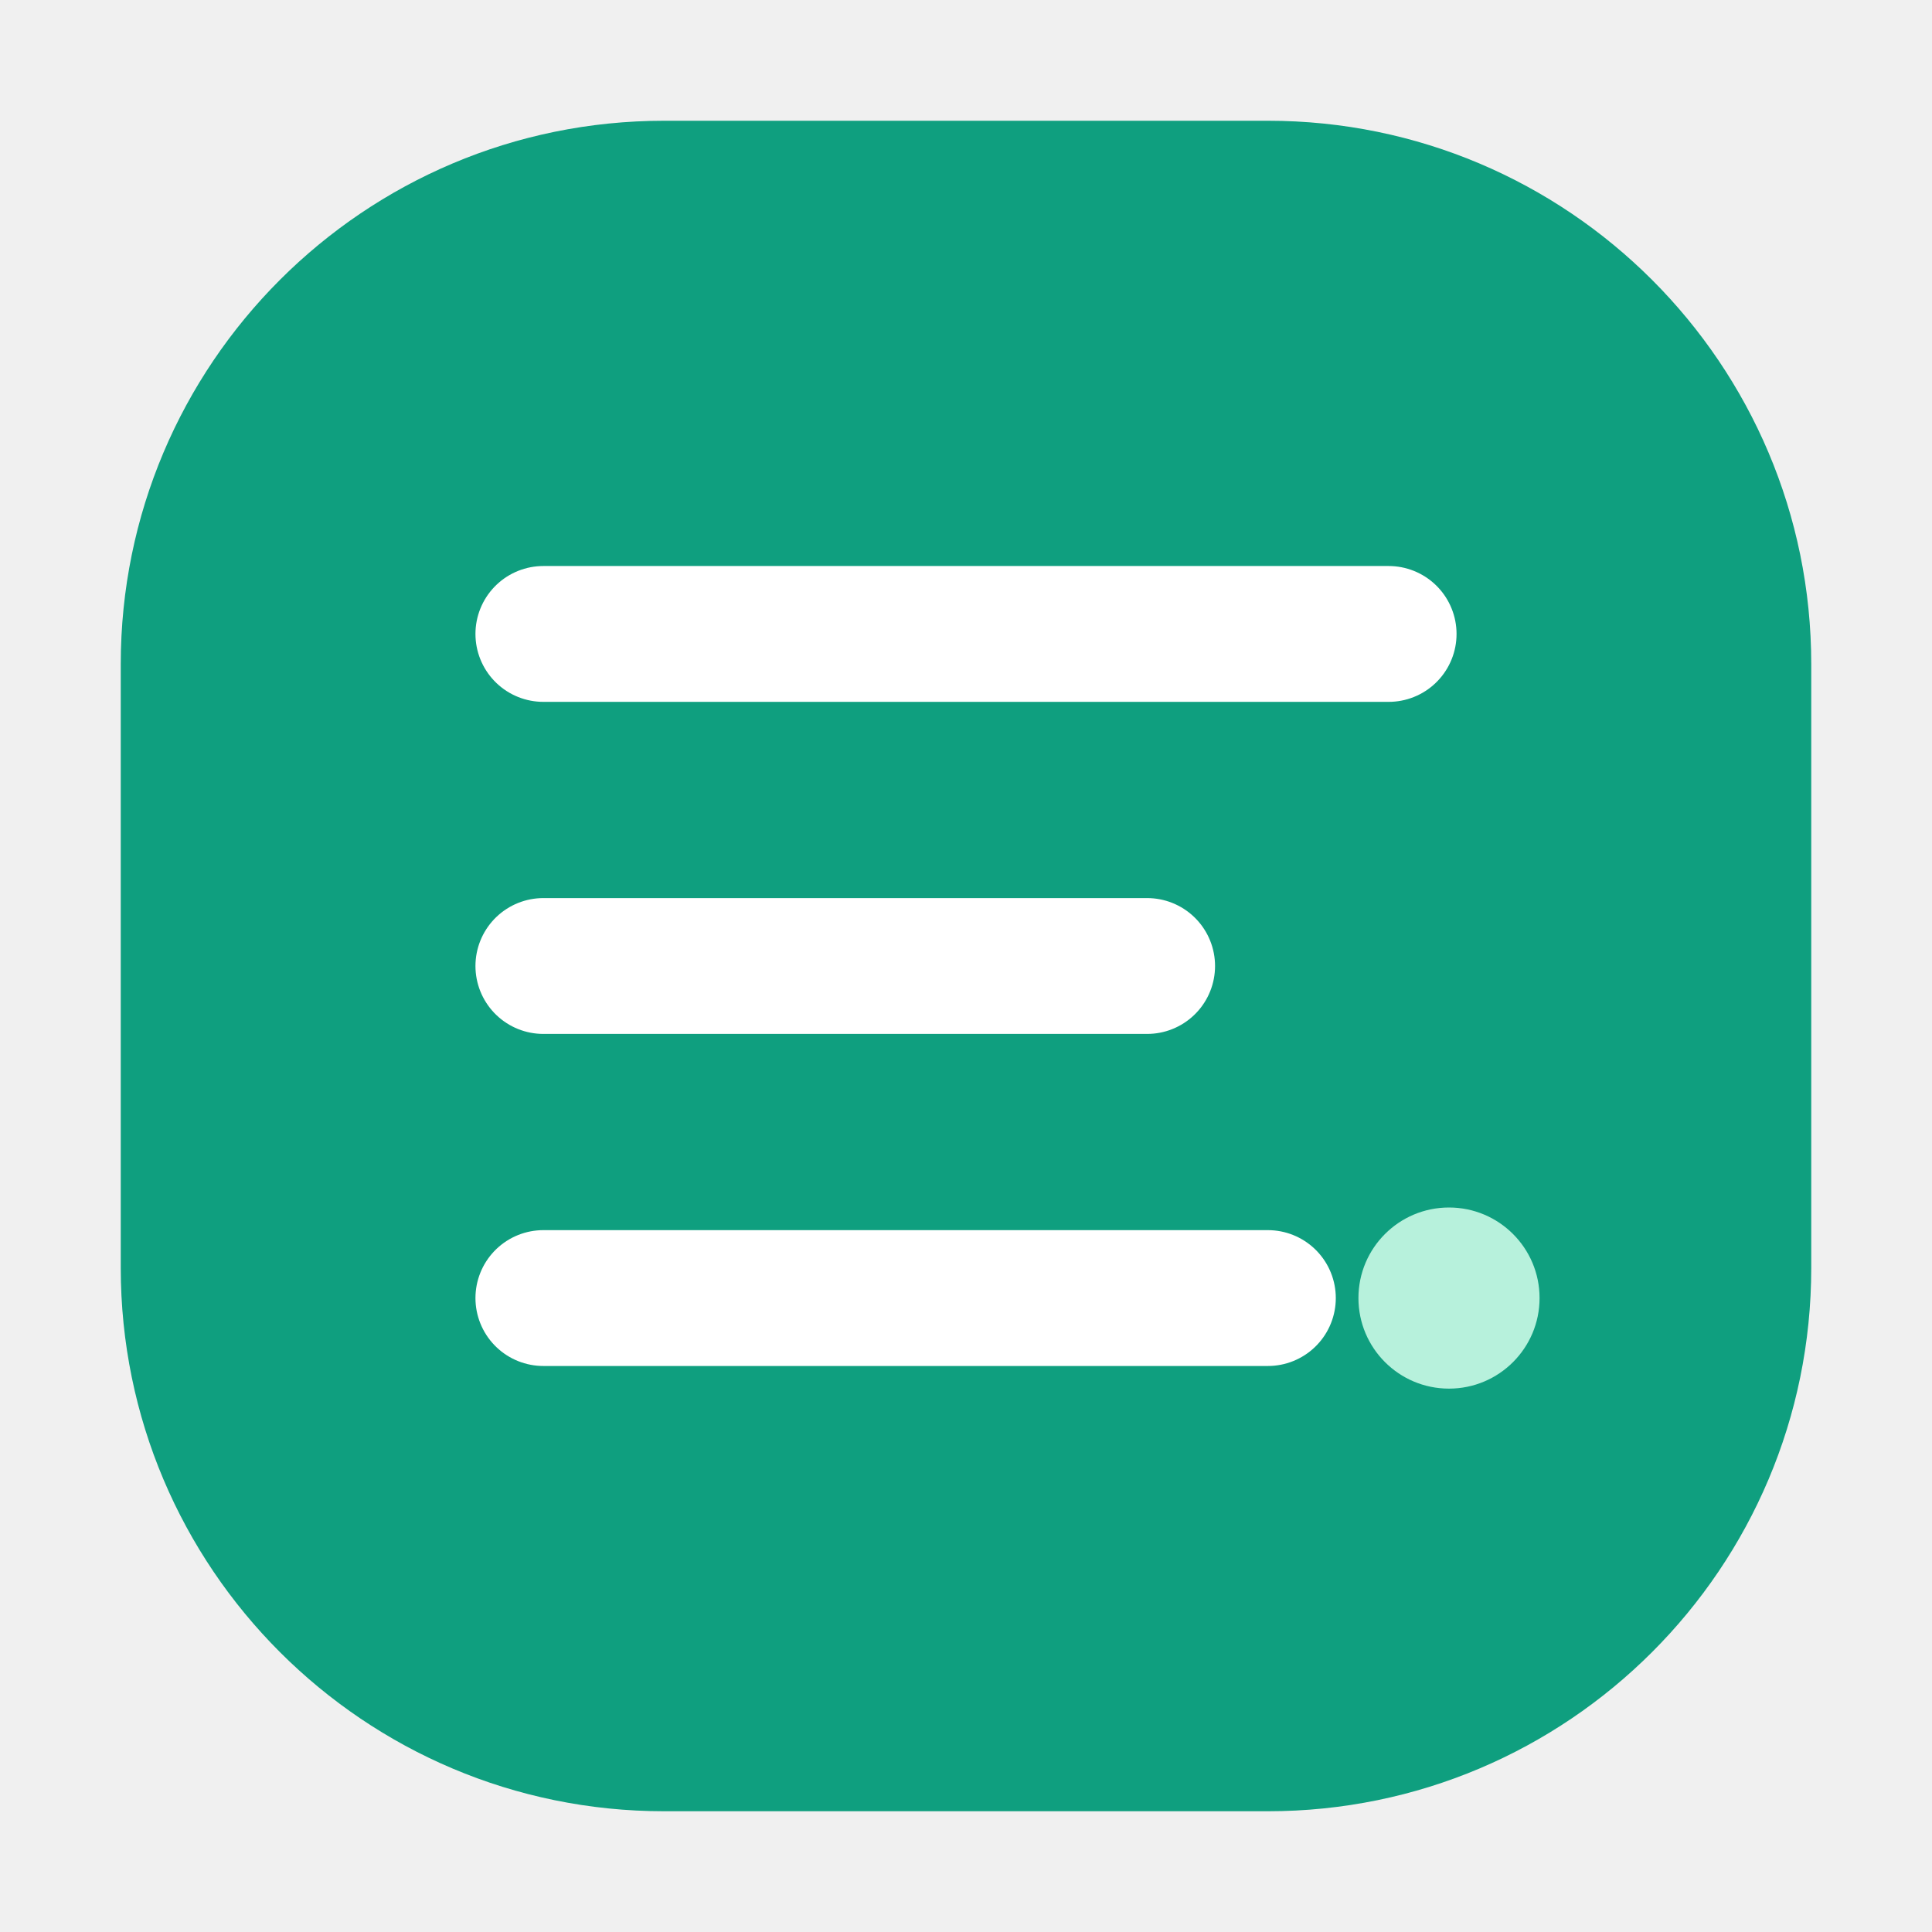
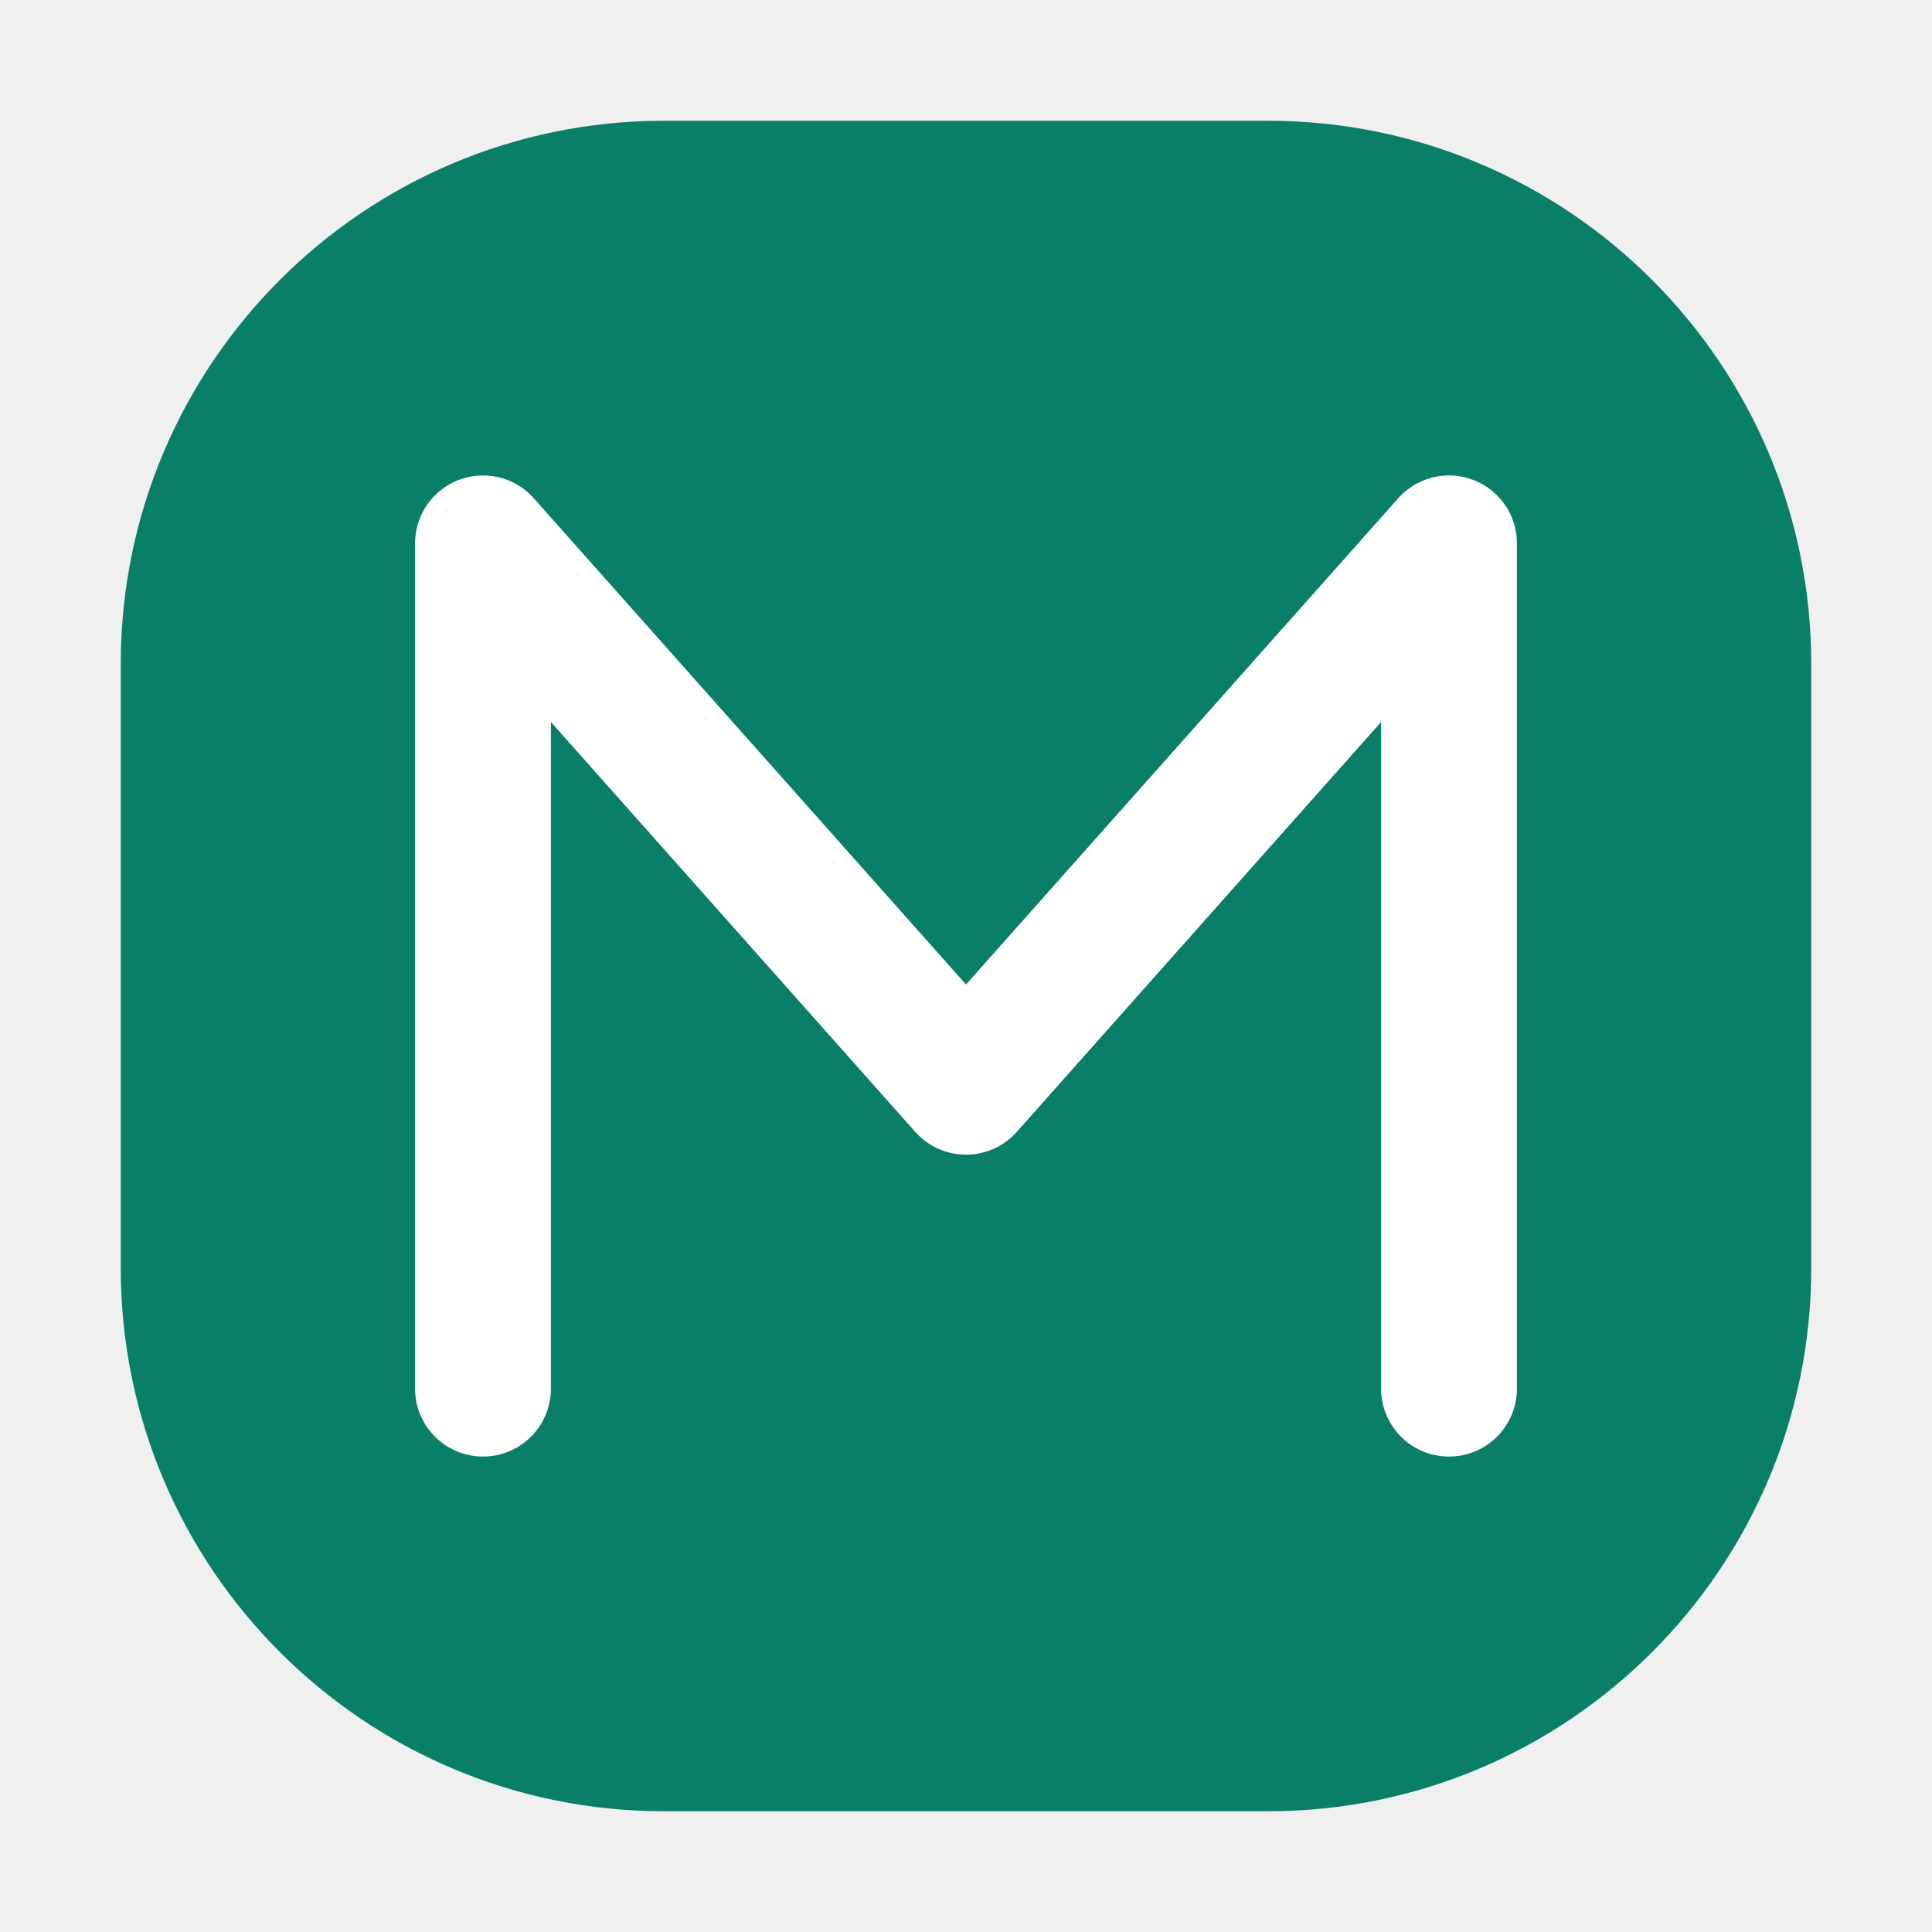
- <svg xmlns="http://www.w3.org/2000/svg" viewBox="0 0 64 64">
-   <rect x="4" y="4" width="56" height="56" rx="18" fill="#0f9f7f" />
-   <path d="M18 21h28M18 32h20M18 43h24" fill="none" stroke="#fff" stroke-linecap="round" stroke-width="4.5" />
-   <circle cx="48" cy="43" r="3" fill="#b7f1dc" />
+ <svg xmlns="http://www.w3.org/2000/svg" viewBox="0 0 64 64" role="img" aria-label="Morrow">
+   <rect x="4" y="4" width="56" height="56" rx="18" fill="#087f66" />
+   <path d="M16 46V18l16 18 16-18v28" fill="none" stroke="#fff" stroke-linecap="round" stroke-linejoin="round" stroke-width="4.5" />
</svg>
